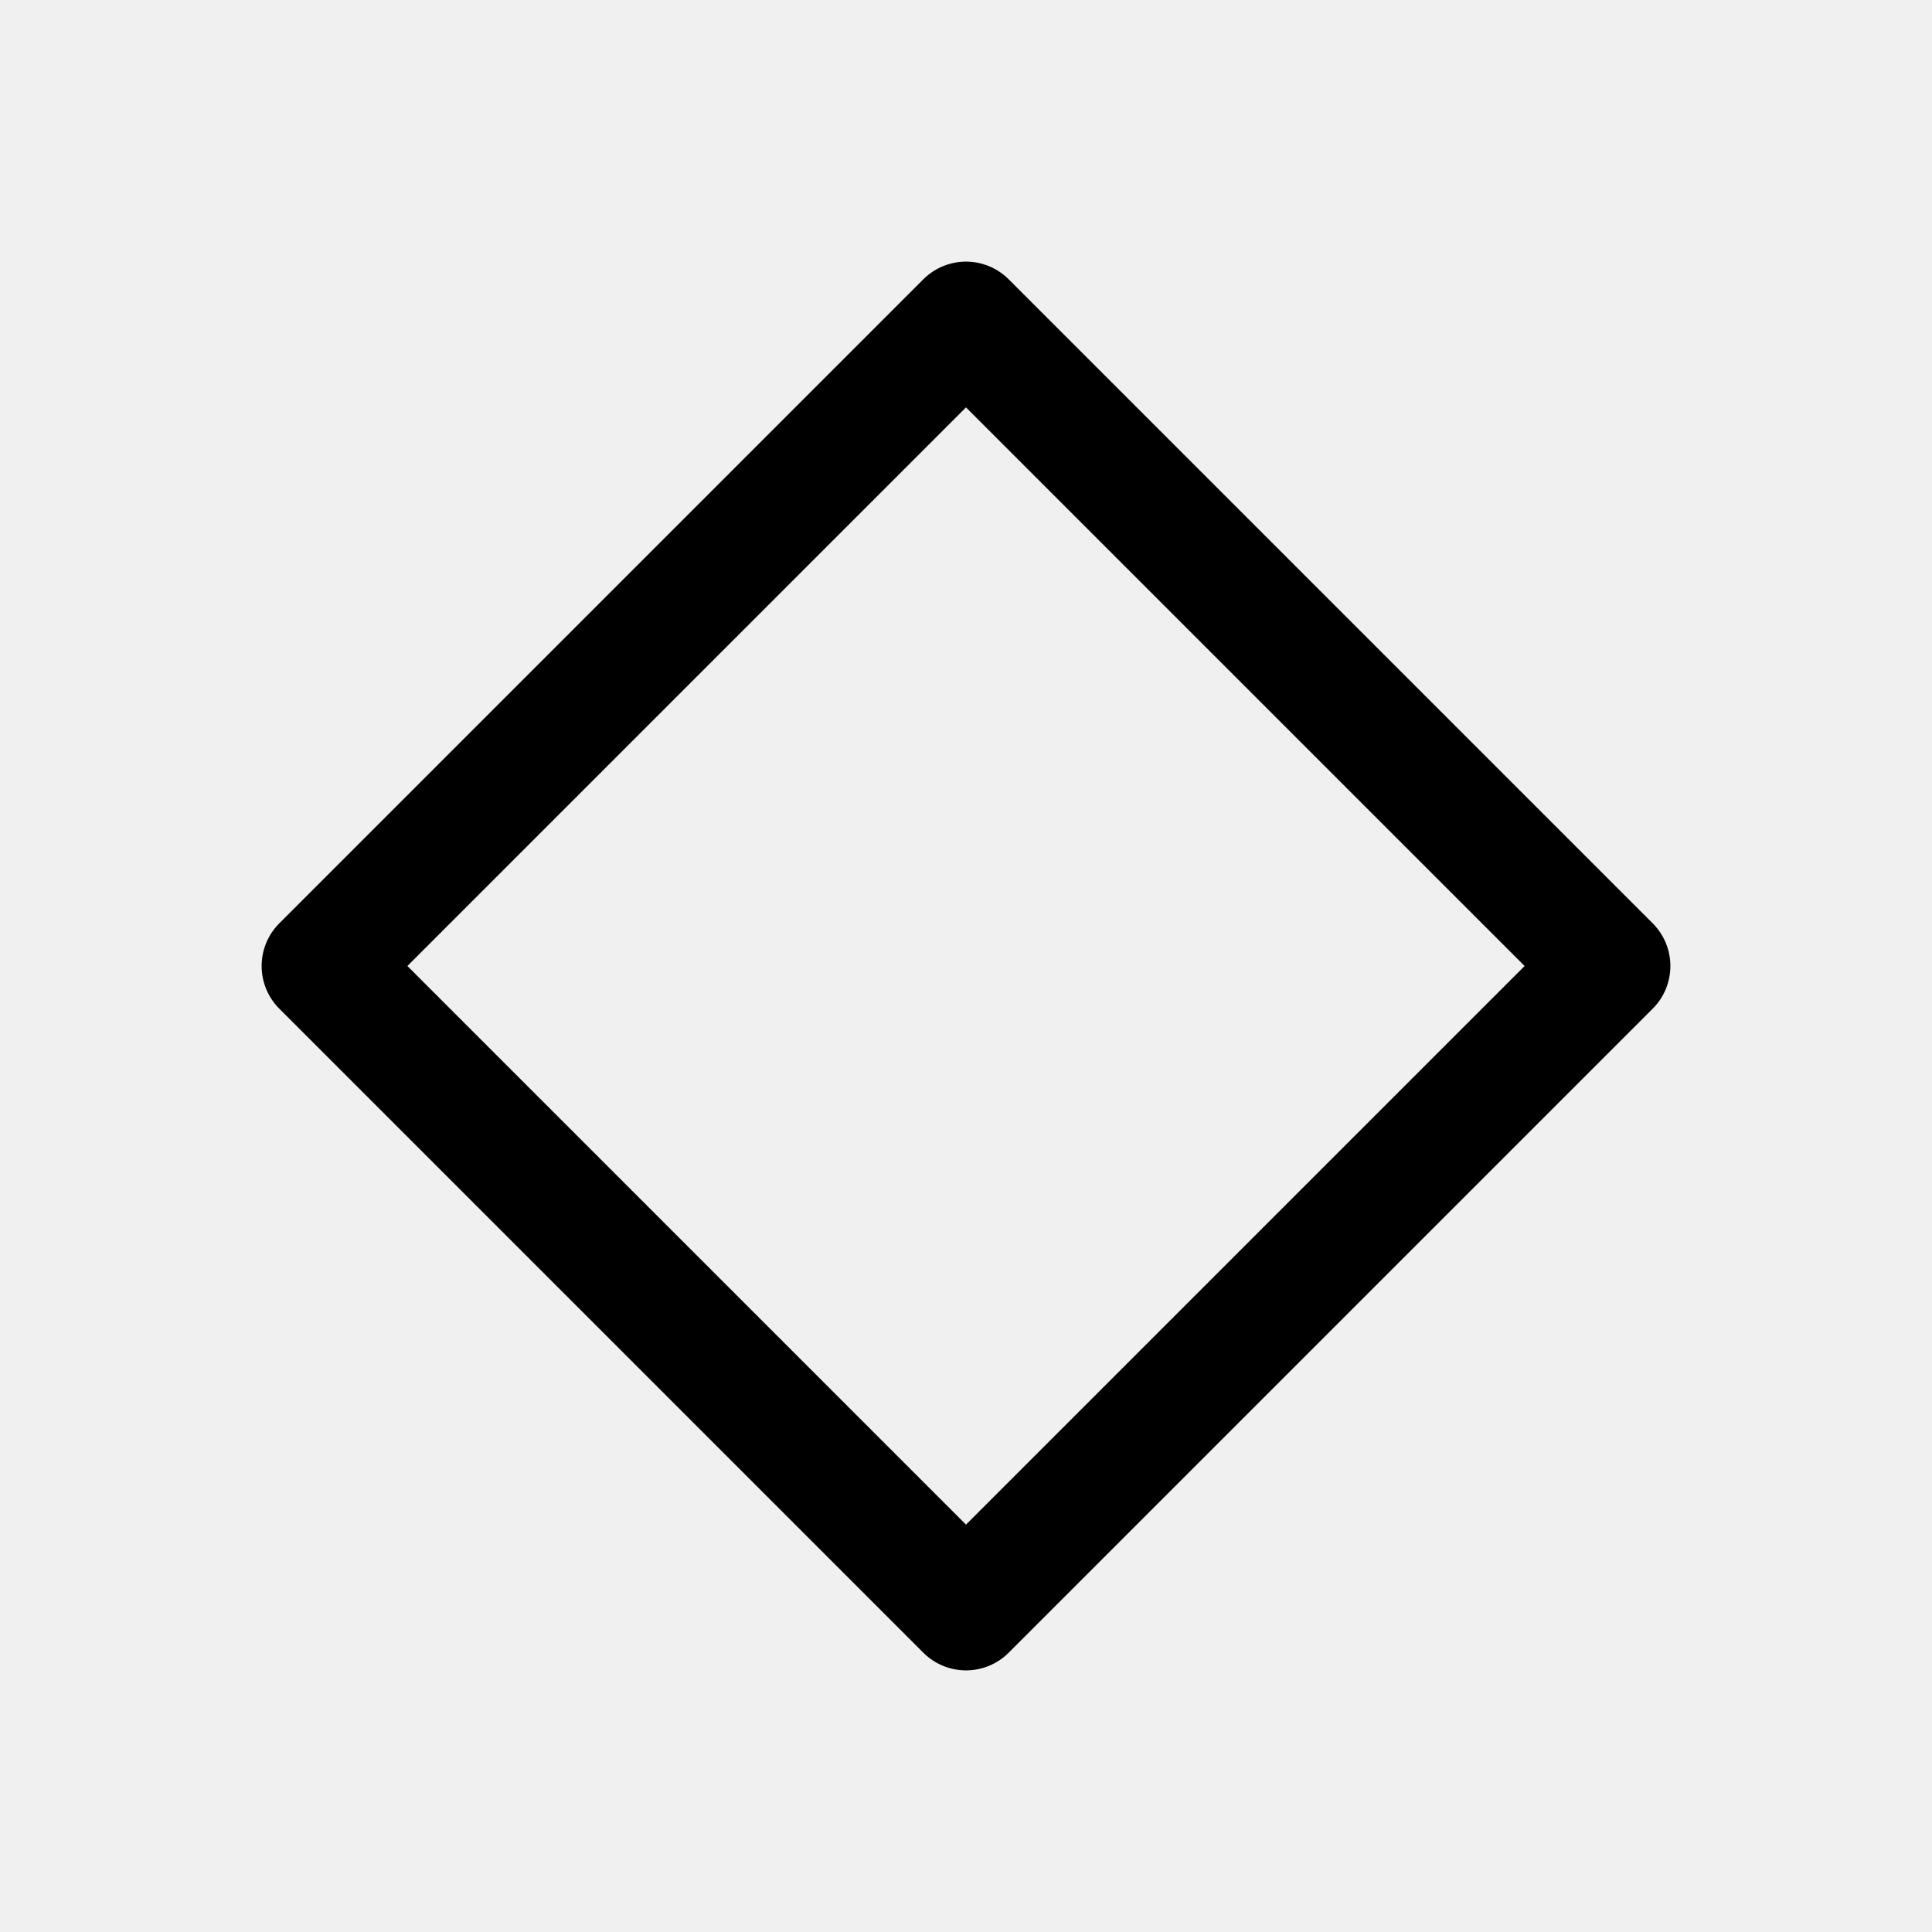
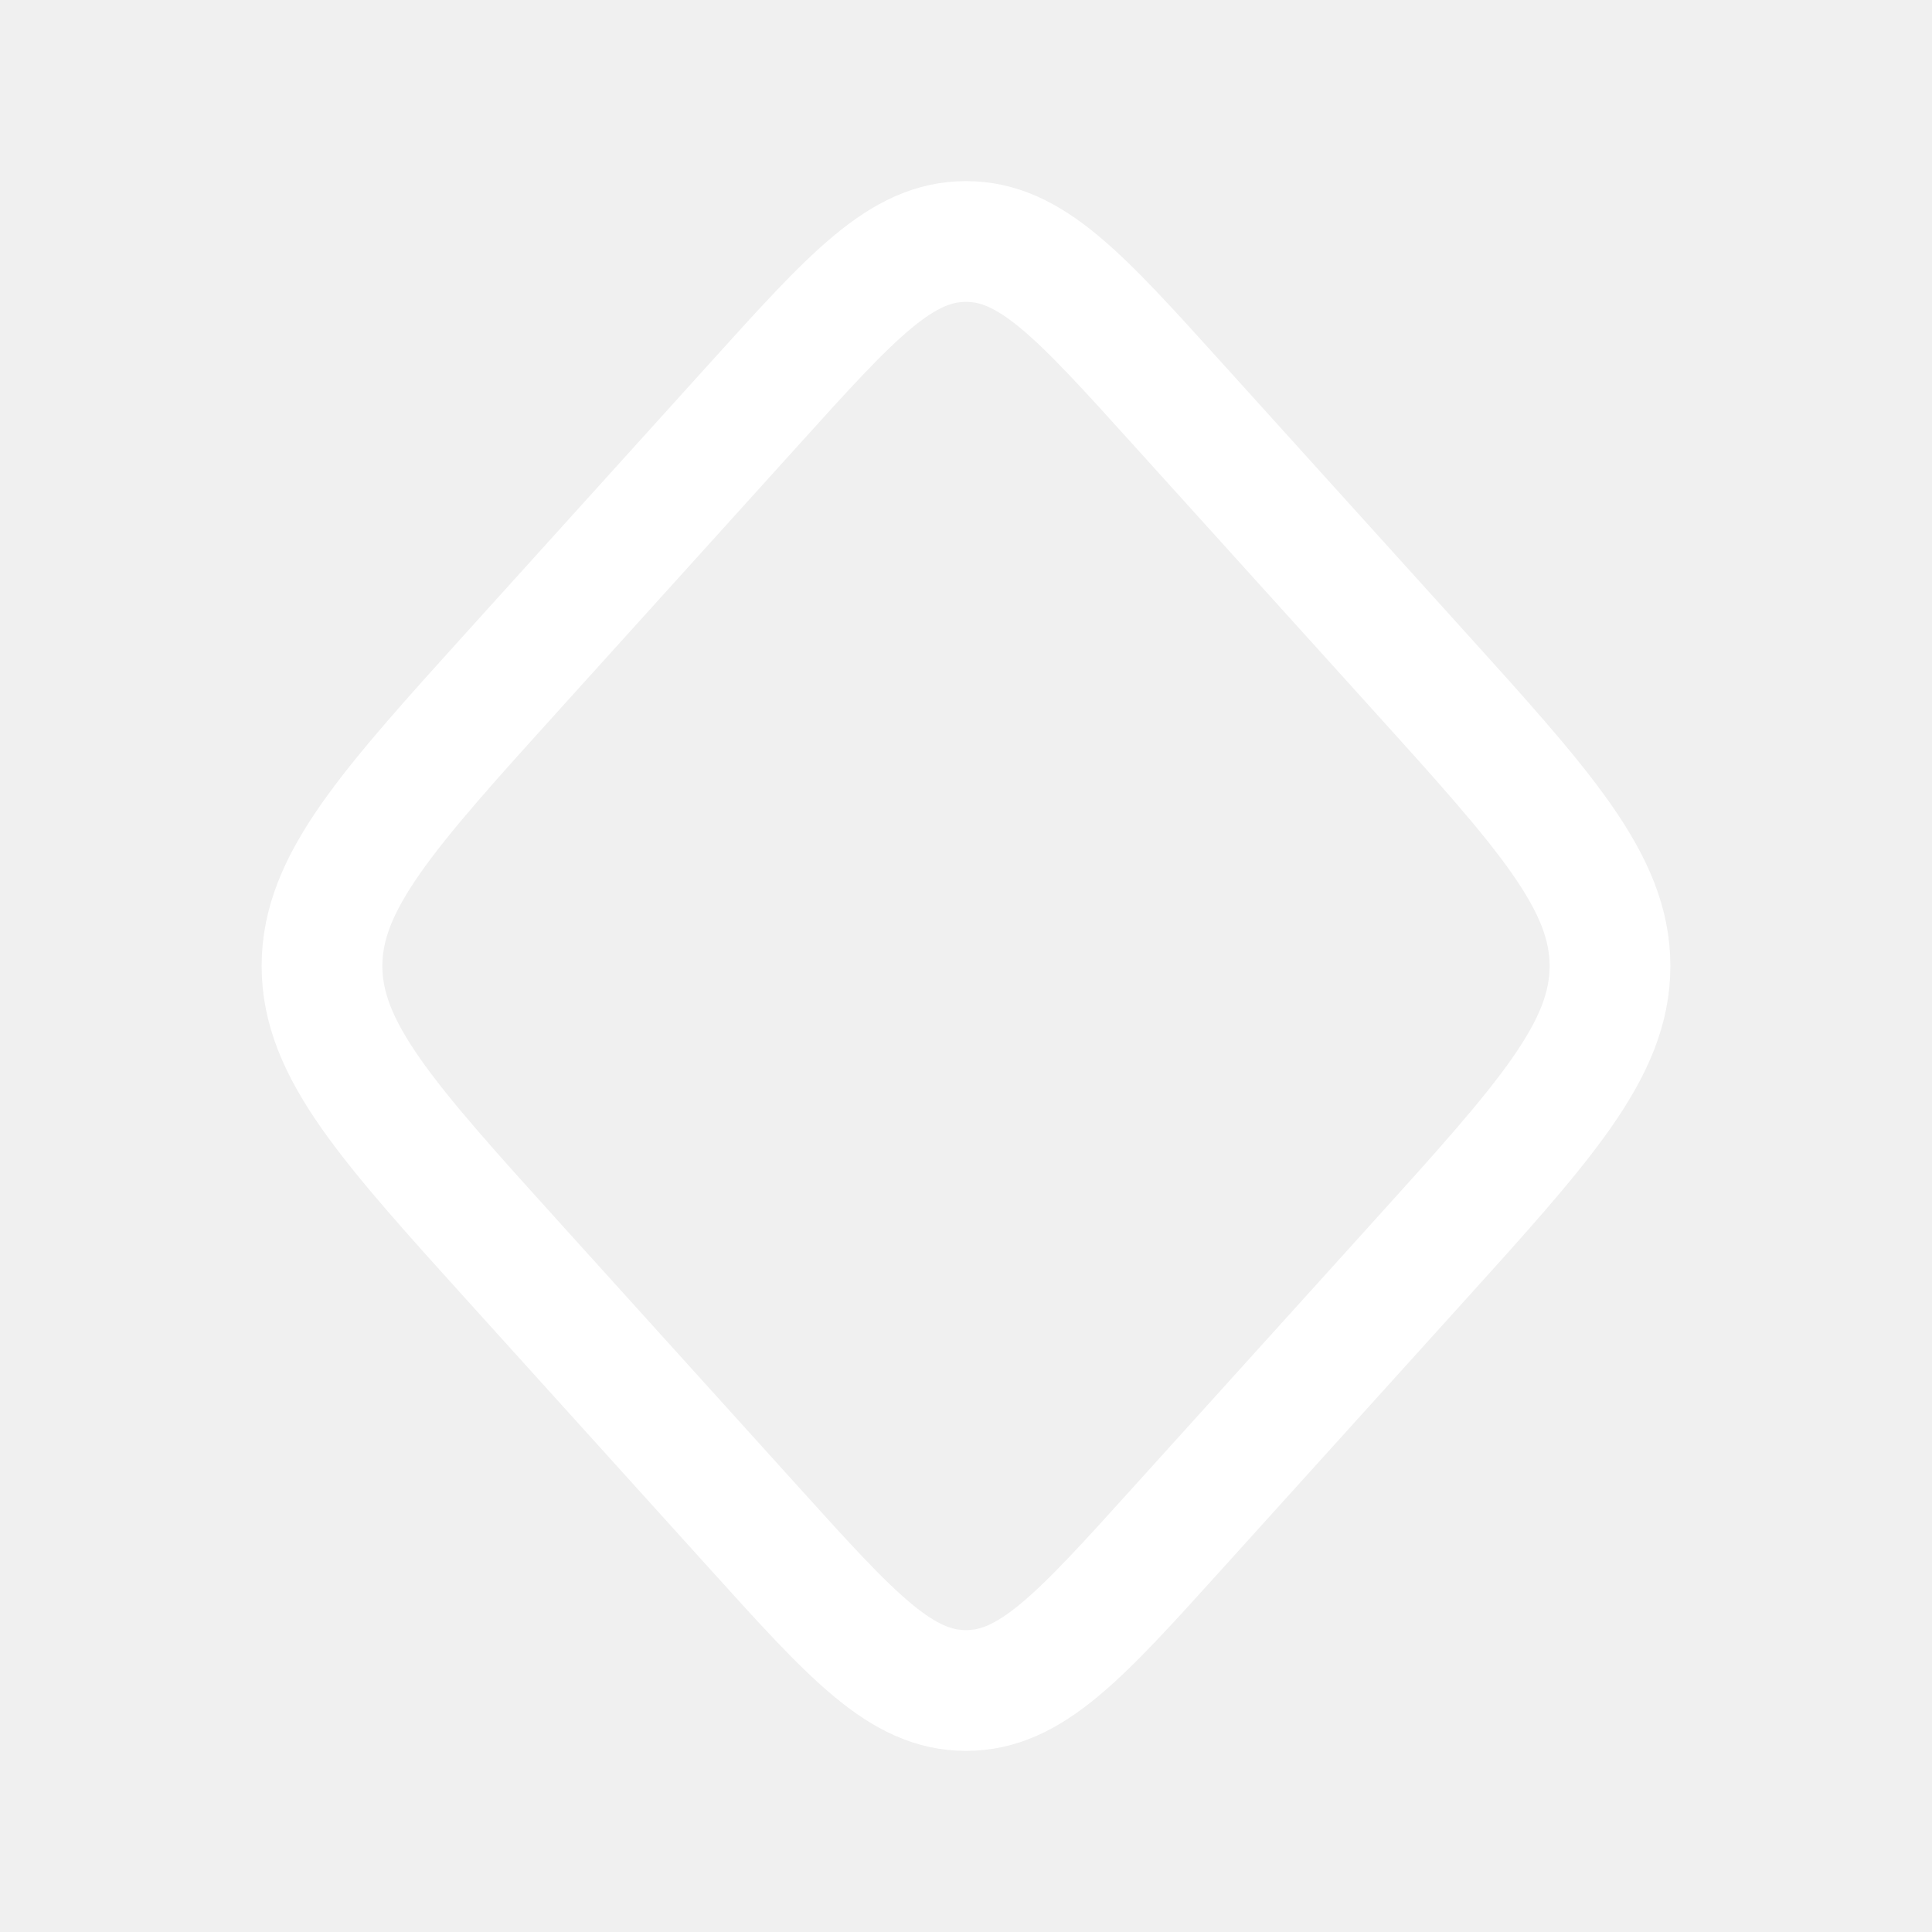
- <svg xmlns="http://www.w3.org/2000/svg" viewBox="0 0 24 24" fill="none" stroke="currentColor" stroke-width="1.5" stroke-linecap="round" stroke-linejoin="round">
-   <path d="M12 4 L20 12 L12 20 L4 12 Z" />
+ <svg xmlns="http://www.w3.org/2000/svg" width="24" height="24" viewBox="0 0 24 24" fill="none">
+   <path d="M9.382 5.005C10.59 3.668 11.194 3 12 3C12.806 3 13.41 3.668 14.618 5.005L17.59 8.293C19.197 10.07 20 10.959 20 12C20 13.041 19.197 13.93 17.59 15.707L14.618 18.995C13.41 20.332 12.806 21 12 21C11.194 21 10.59 20.332 9.382 18.995L6.41 15.707C4.803 13.93 4 13.041 4 12C4 10.959 4.803 10.07 6.41 8.293L9.382 5.005Z" stroke="white" stroke-width="1.5" stroke-linecap="round" stroke-linejoin="round" />
</svg>
